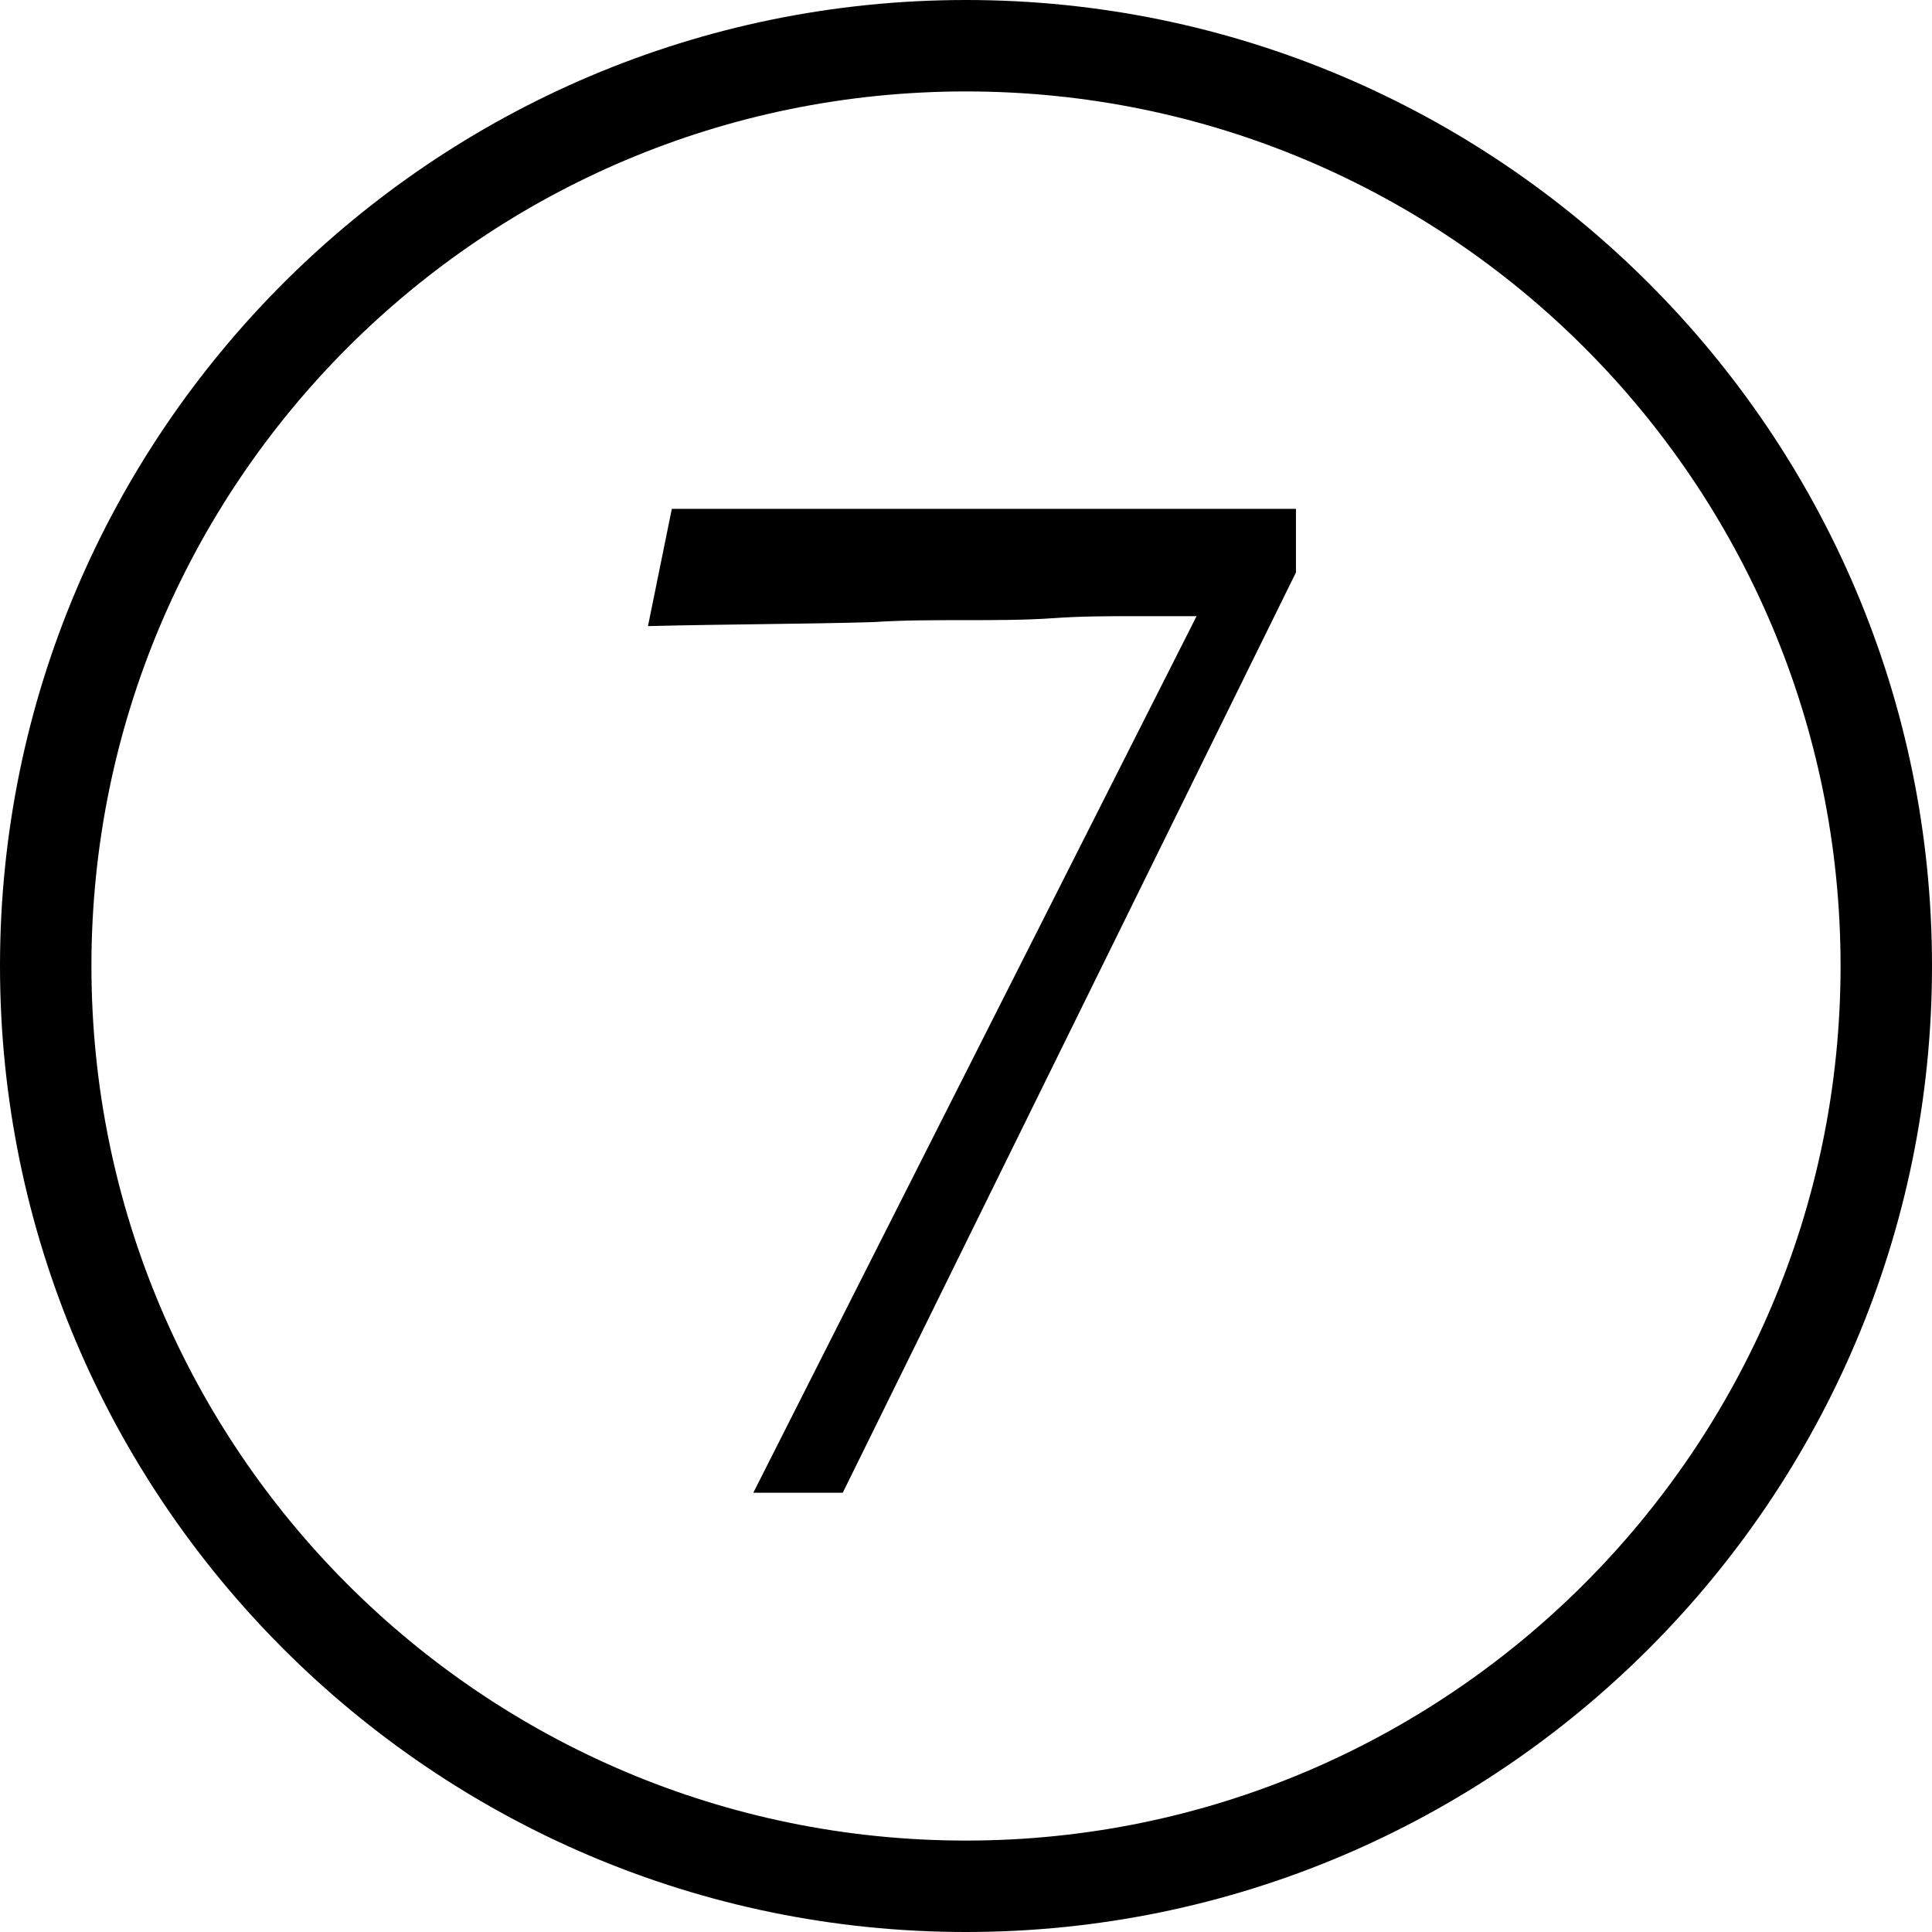
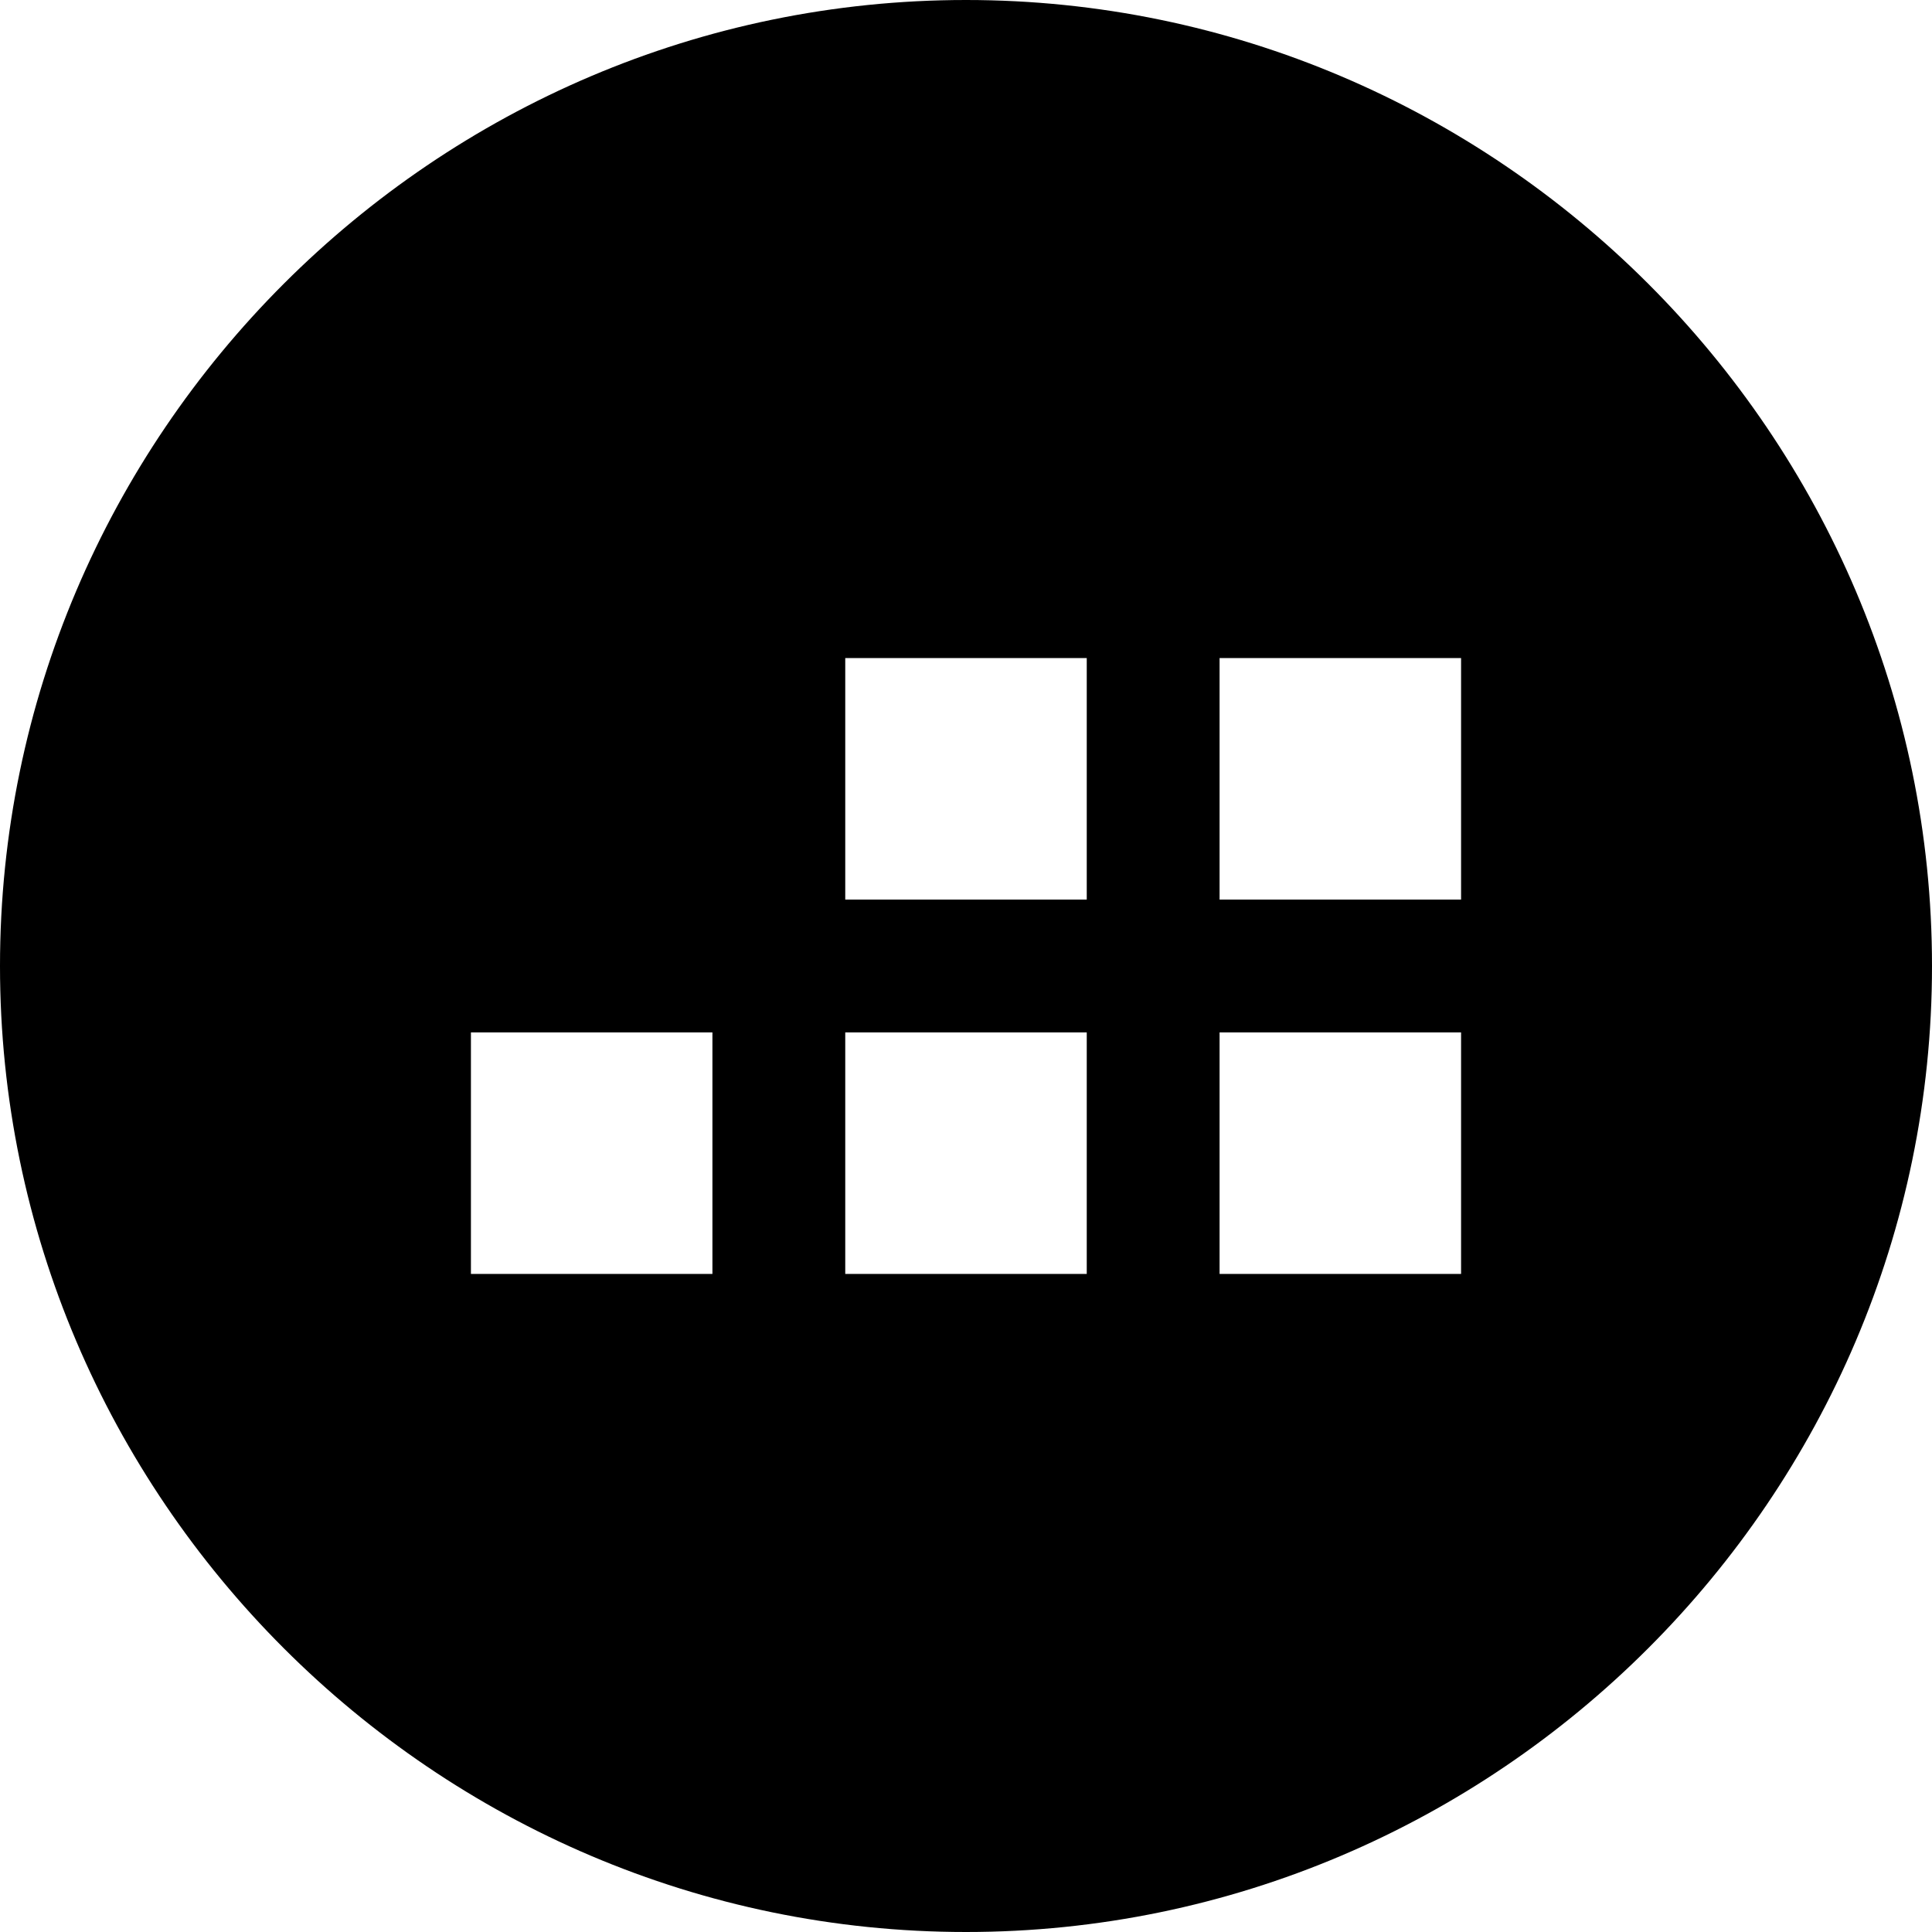
- <svg xmlns="http://www.w3.org/2000/svg" version="1.1" id="Capa_1" x="0px" y="0px" viewBox="0 0 97.2 97.2" style="enable-background:new 0 0 97.2 97.2;" xml:space="preserve">
+ <svg xmlns="http://www.w3.org/2000/svg" version="1.1" id="Capa_1" x="0px" y="0px" viewBox="0 0 32 32" style="enable-background:new 0 0 32 32;" xml:space="preserve">
  <g>
-     <g>
-       <path d="M48.6,0C21.8,0,0,21.8,0,48.6s21.8,48.6,48.6,48.6s48.6-21.8,48.6-48.6S75.4,0,48.6,0z M48.6,92.6c-24.3,0-44-19.7-44-44    s19.7-44,44-44s44,19.7,44,44S72.8,92.6,48.6,92.6z" />
-     </g>
-   </g>
-   <g>
-     <path d="M42.4,75.1h-4.5L60.2,31c-0.9,0-1.9,0-3.2,0c-1.2,0-2.6,0-4,0.1s-3,0.1-4.5,0.1c-1.6,0-3.1,0-4.6,0.1   c-3.5,0.1-7.3,0.1-11.3,0.2l1.2-5.9h31.4v3.2L42.4,75.1z" />
+     <path d="M16,0C7.2,0,0,7.2,0,16c0,8.8,7.2,16,16,16c8.8,0,16-7.2,16-16C32,7.2,24.8,0,16,0z M11.8,21.1h-4v-4h4   C11.8,17.1,11.8,21.1,11.8,21.1z M18,21.1h-4v-4h4V21.1z M18,14.9h-4v-4h4V14.9z M24.2,21.1h-4v-4h4V21.1z M24.2,14.9h-4v-4h4V14.9   z" />
  </g>
</svg>
